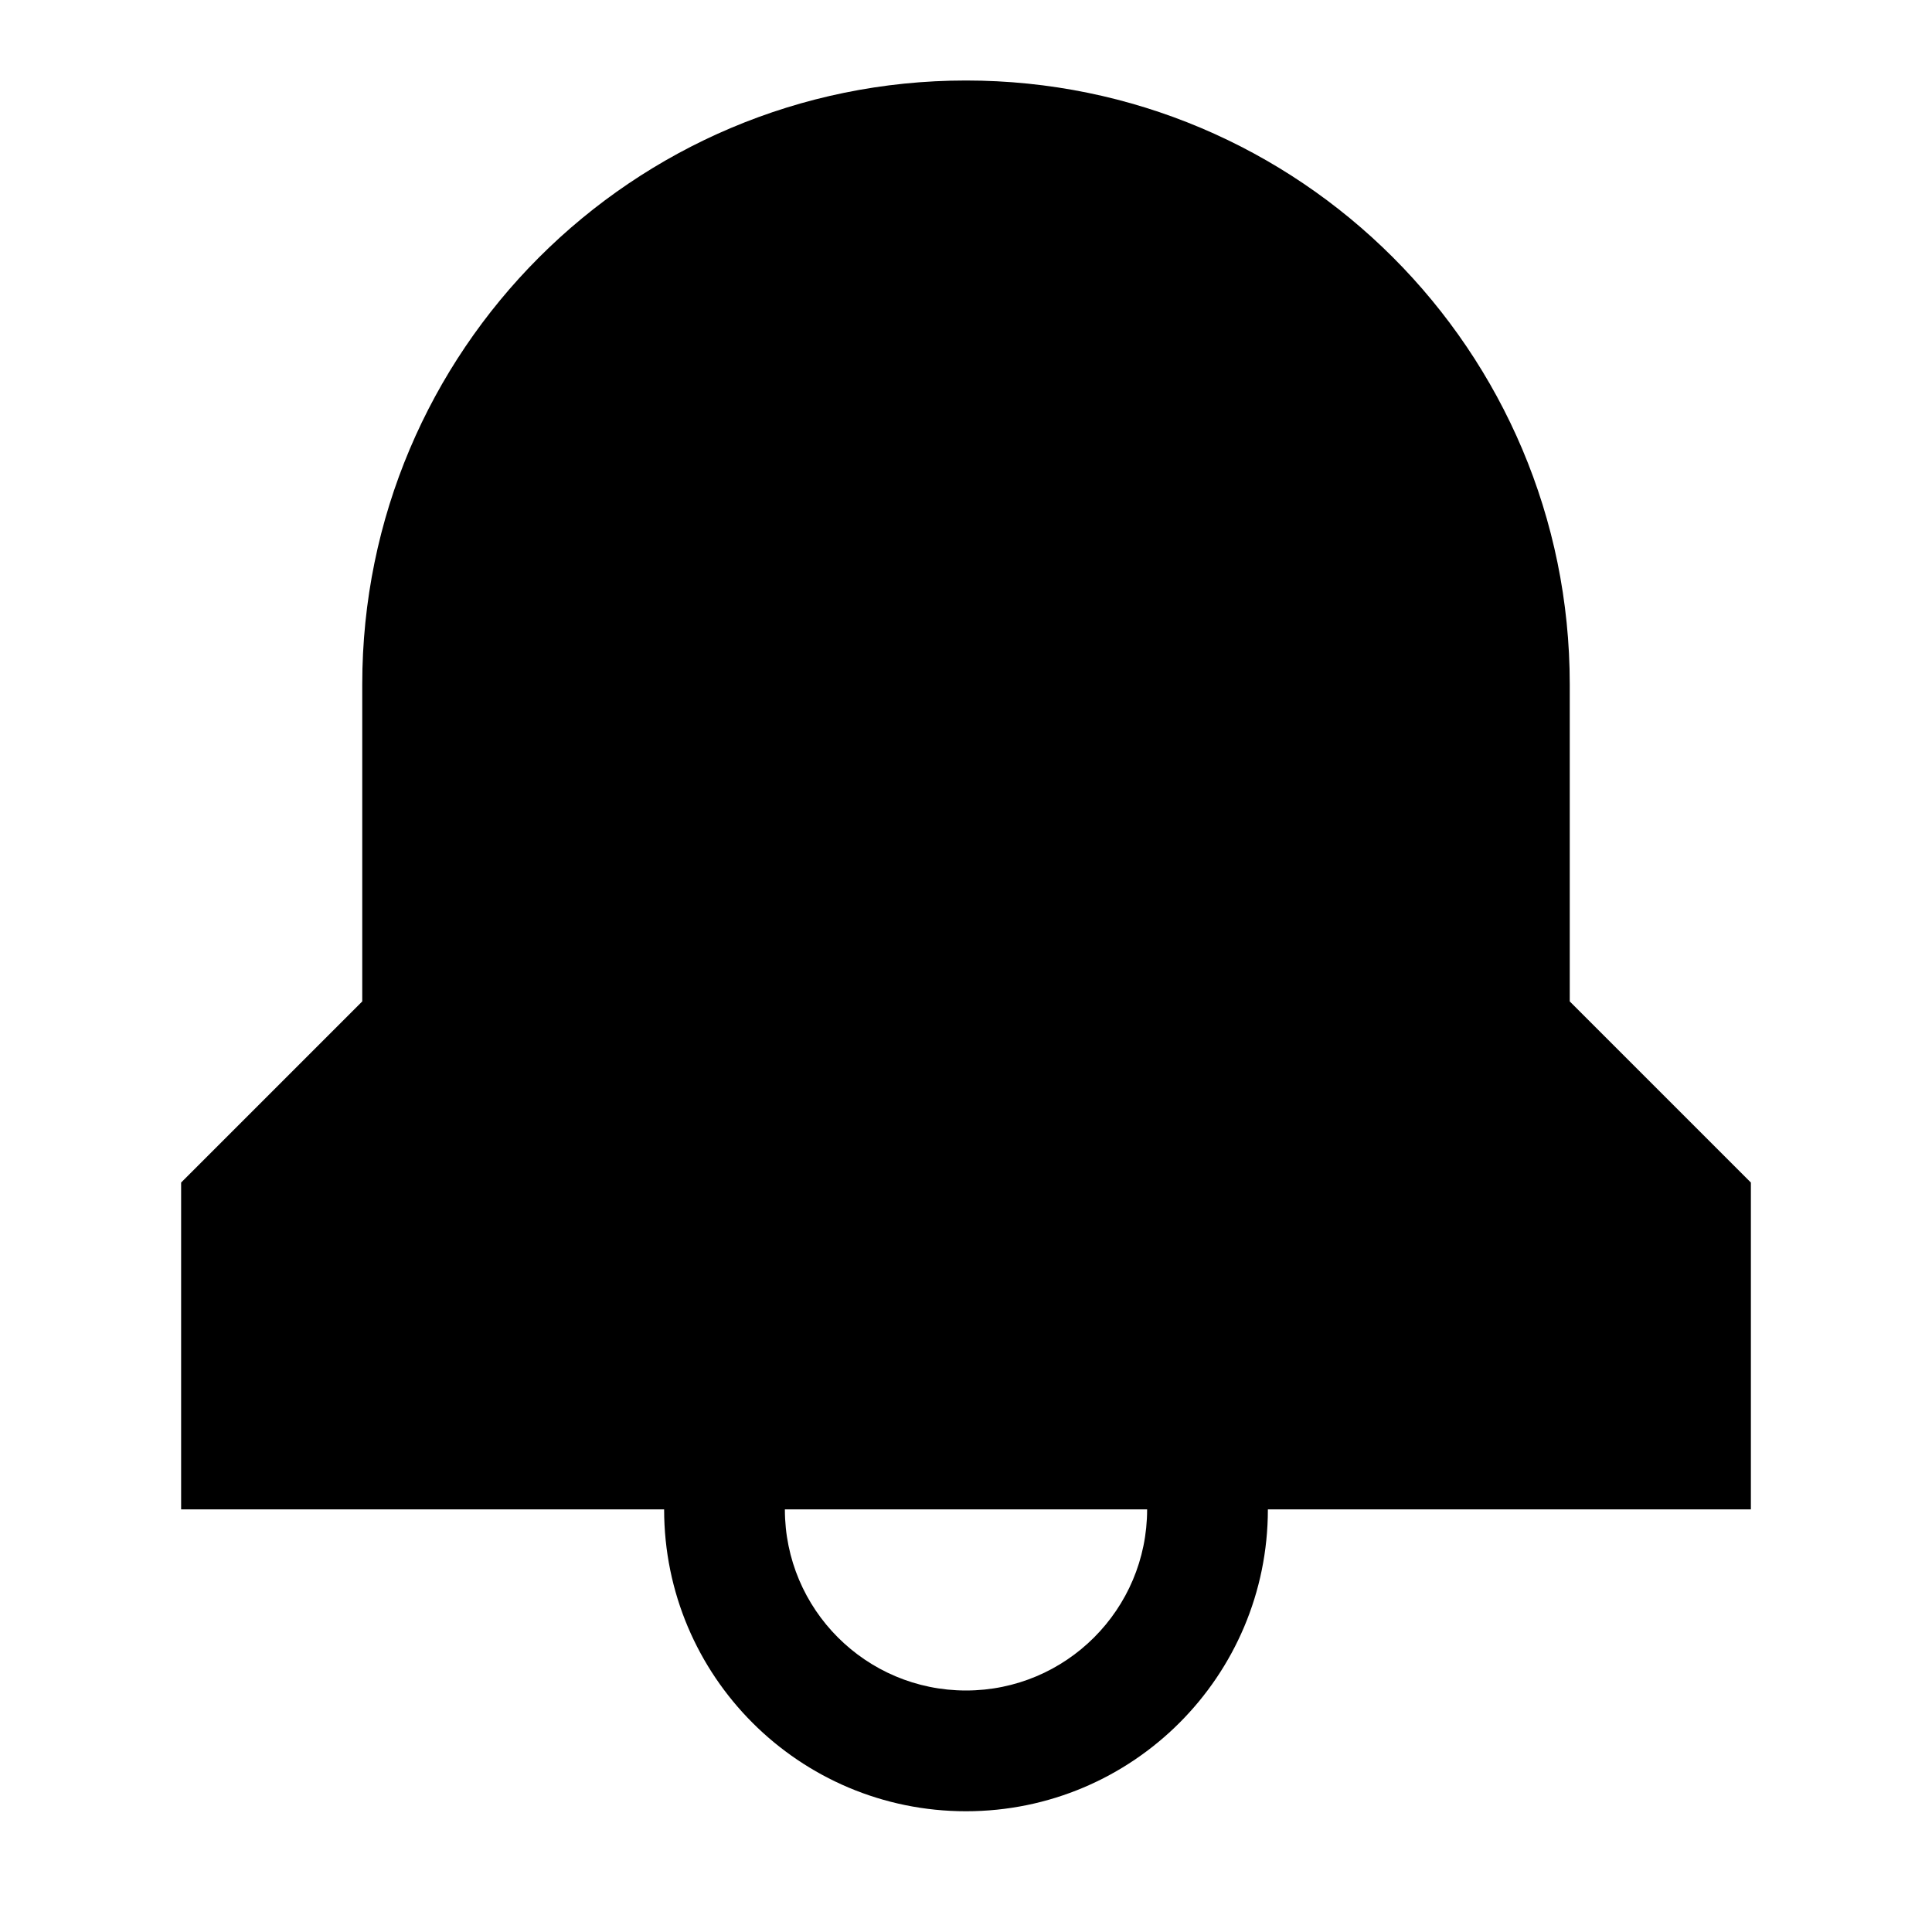
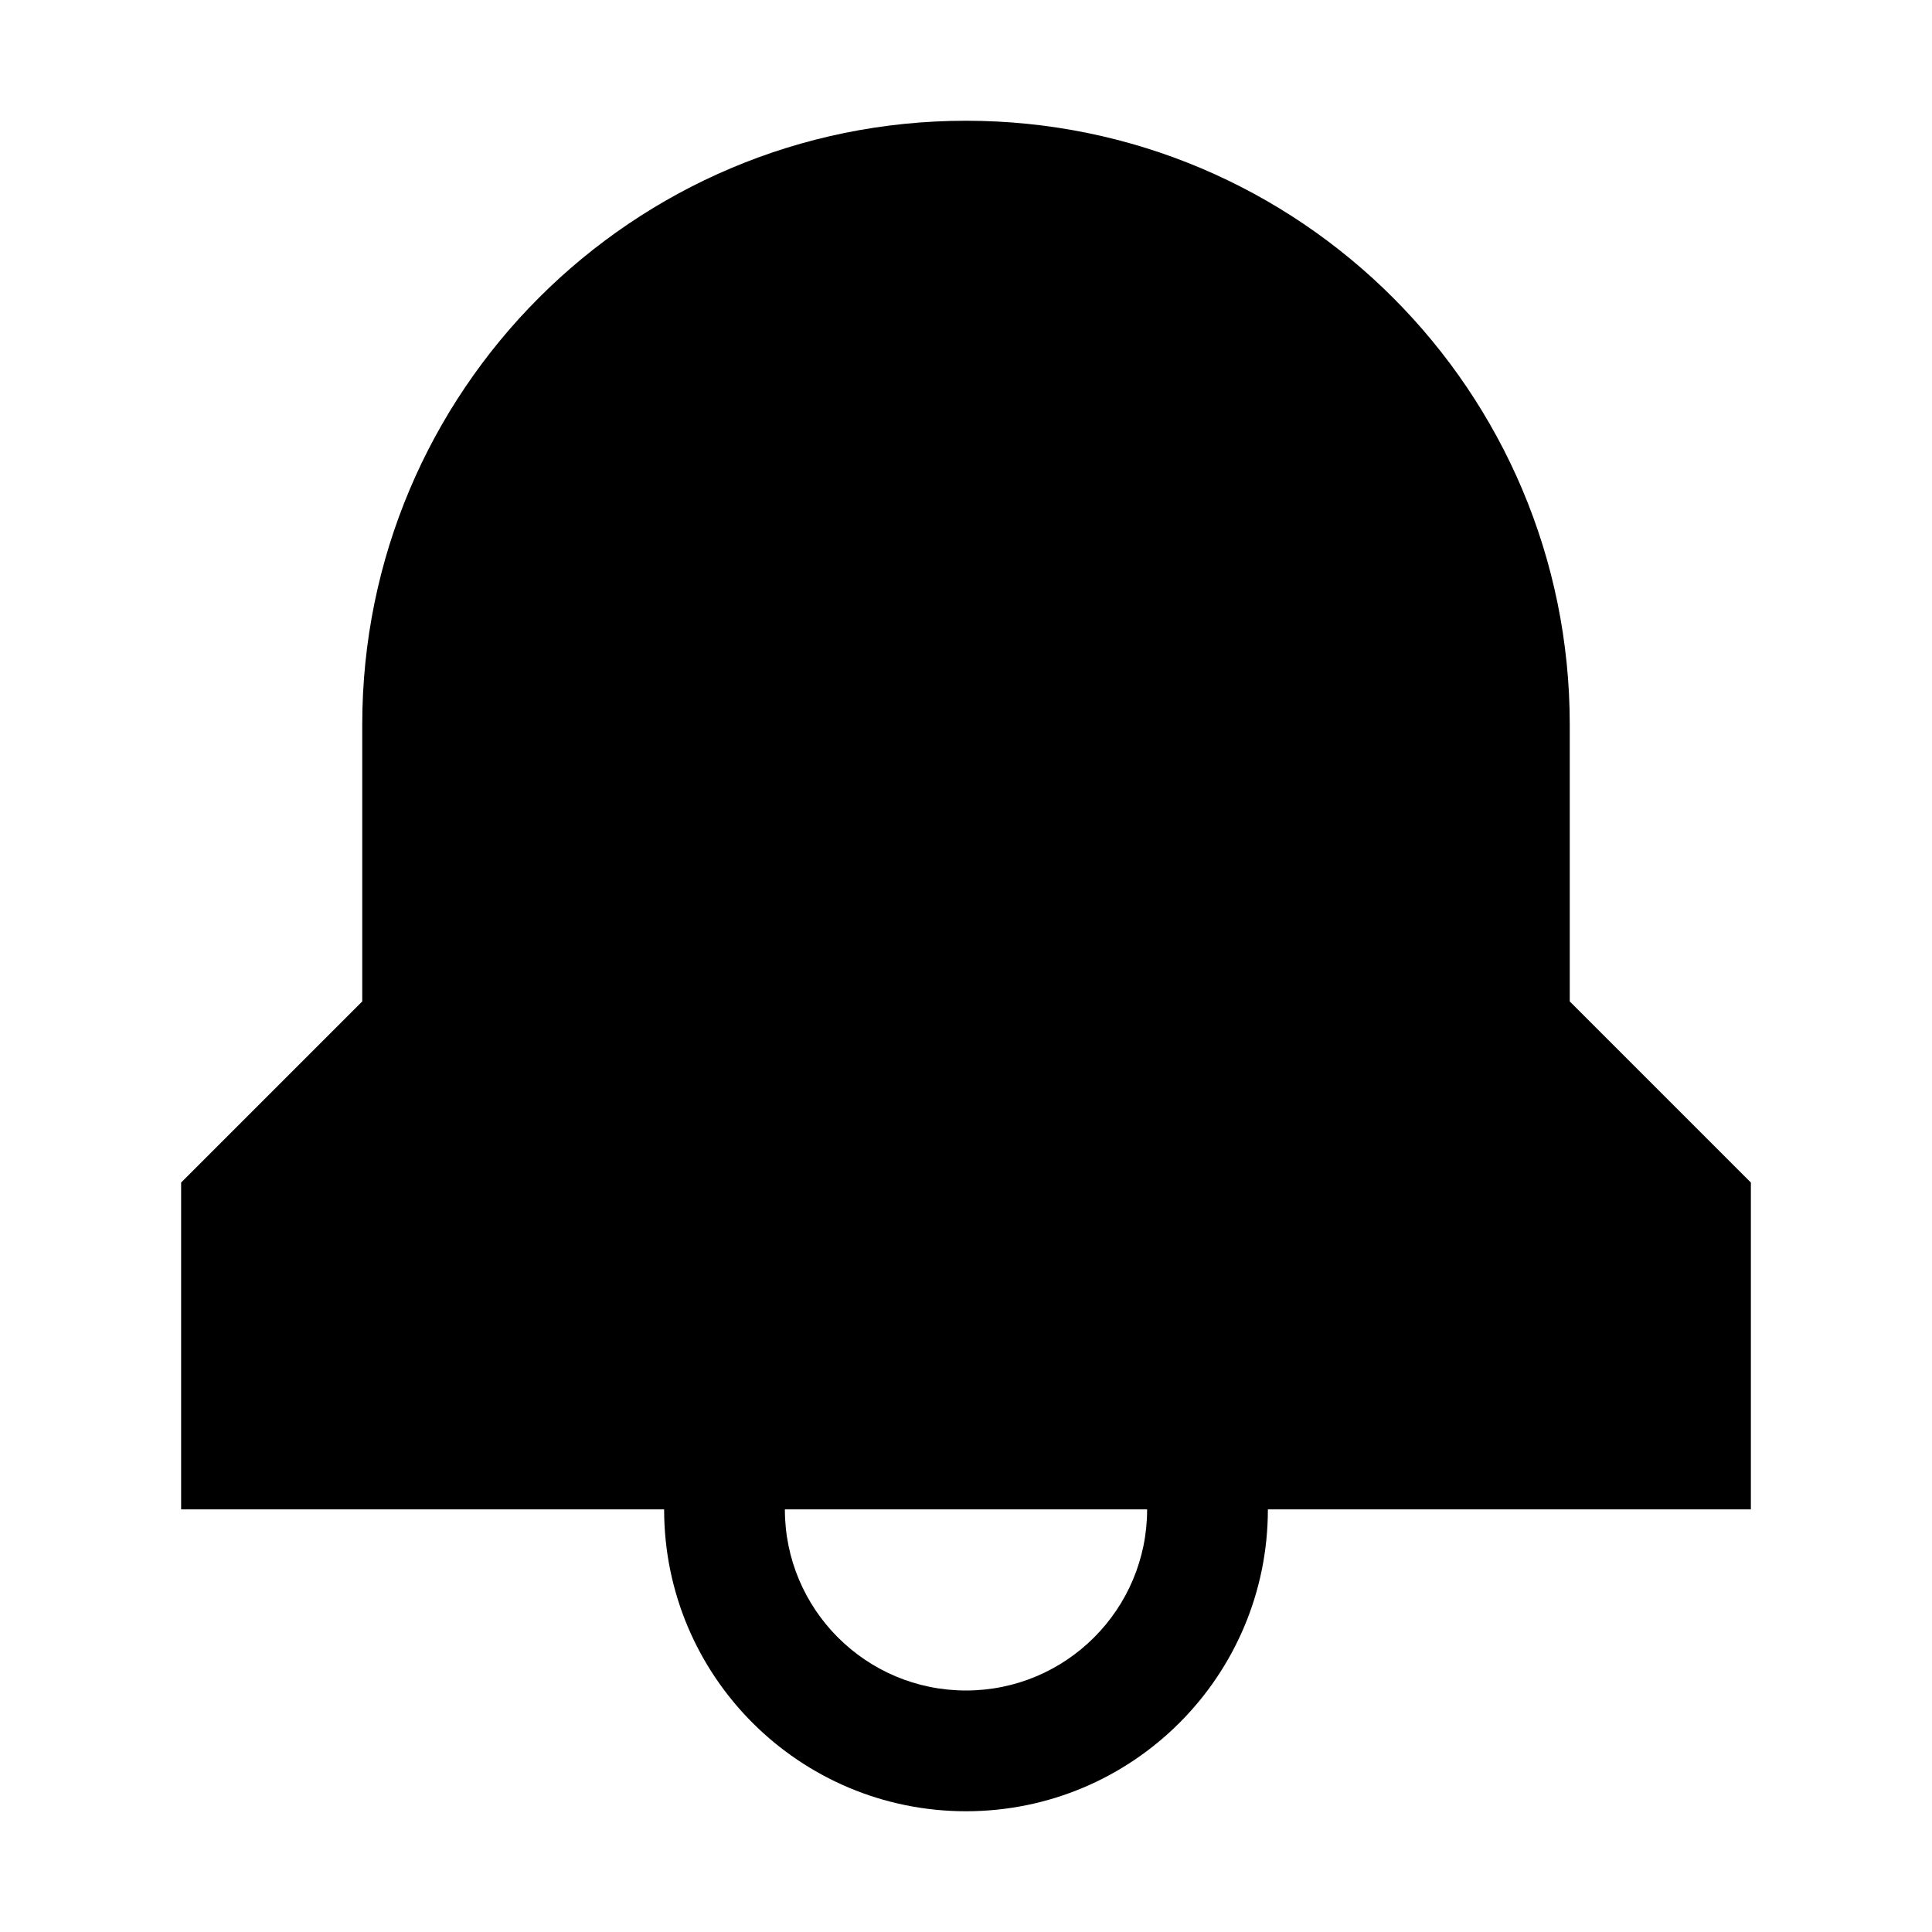
<svg xmlns="http://www.w3.org/2000/svg" viewBox="0 0 24 24">
-   <path fill-rule="evenodd" d="M4.5 8.5a7.5 7.5 0 1115 0v3.94l2.03 2.03.22.22V18.75h-6a3.75 3.75 0 11-7.5 0h-6v-4.06l.22-.22 2.03-2.03V8.5zM12 21a2.25 2.25 0 01-2.25-2.25h4.5A2.25 2.25 0 0112 21z" />
+   <path fill-rule="evenodd" d="M4.5 9a7.5 7.5 0 0115 0v3.44l2.03 2.03.22.22V18.75h-6a3.75 3.75 0 11-7.5 0h-6v-4.06l.22-.22 2.03-2.03V9zM12 21a2.25 2.25 0 01-2.25-2.25h4.5A2.25 2.25 0 0112 21z" />
</svg>
